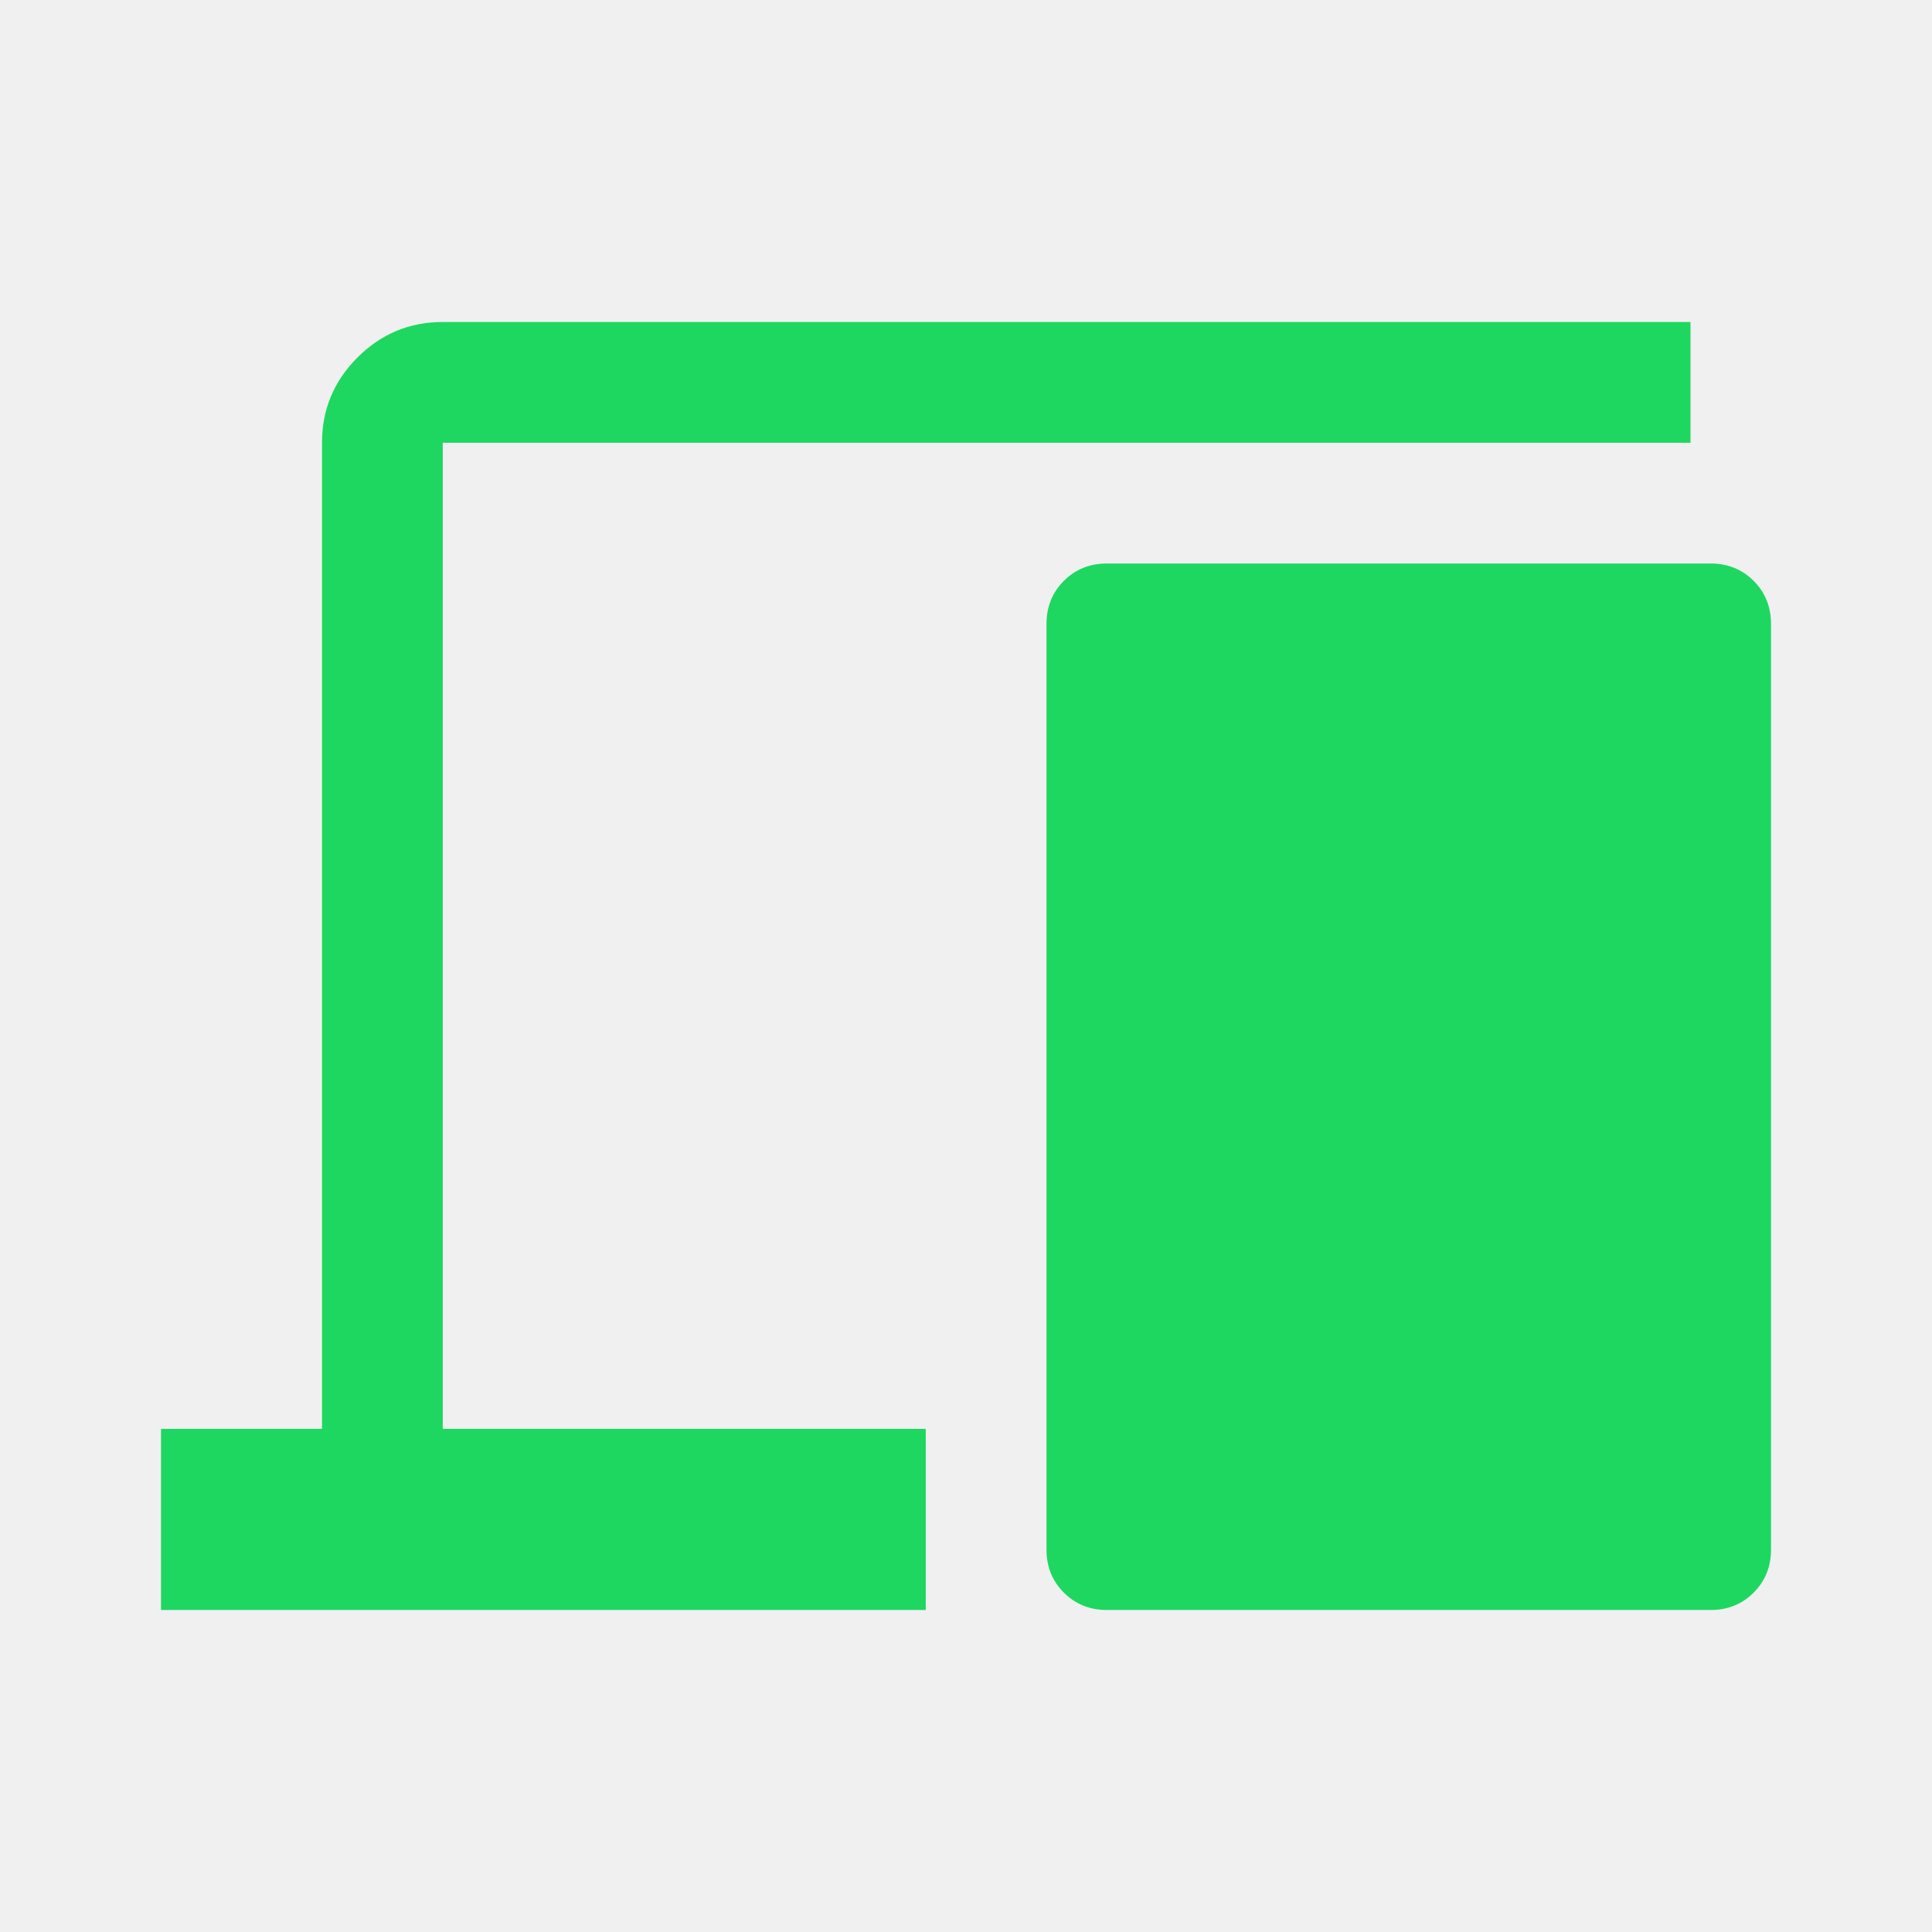
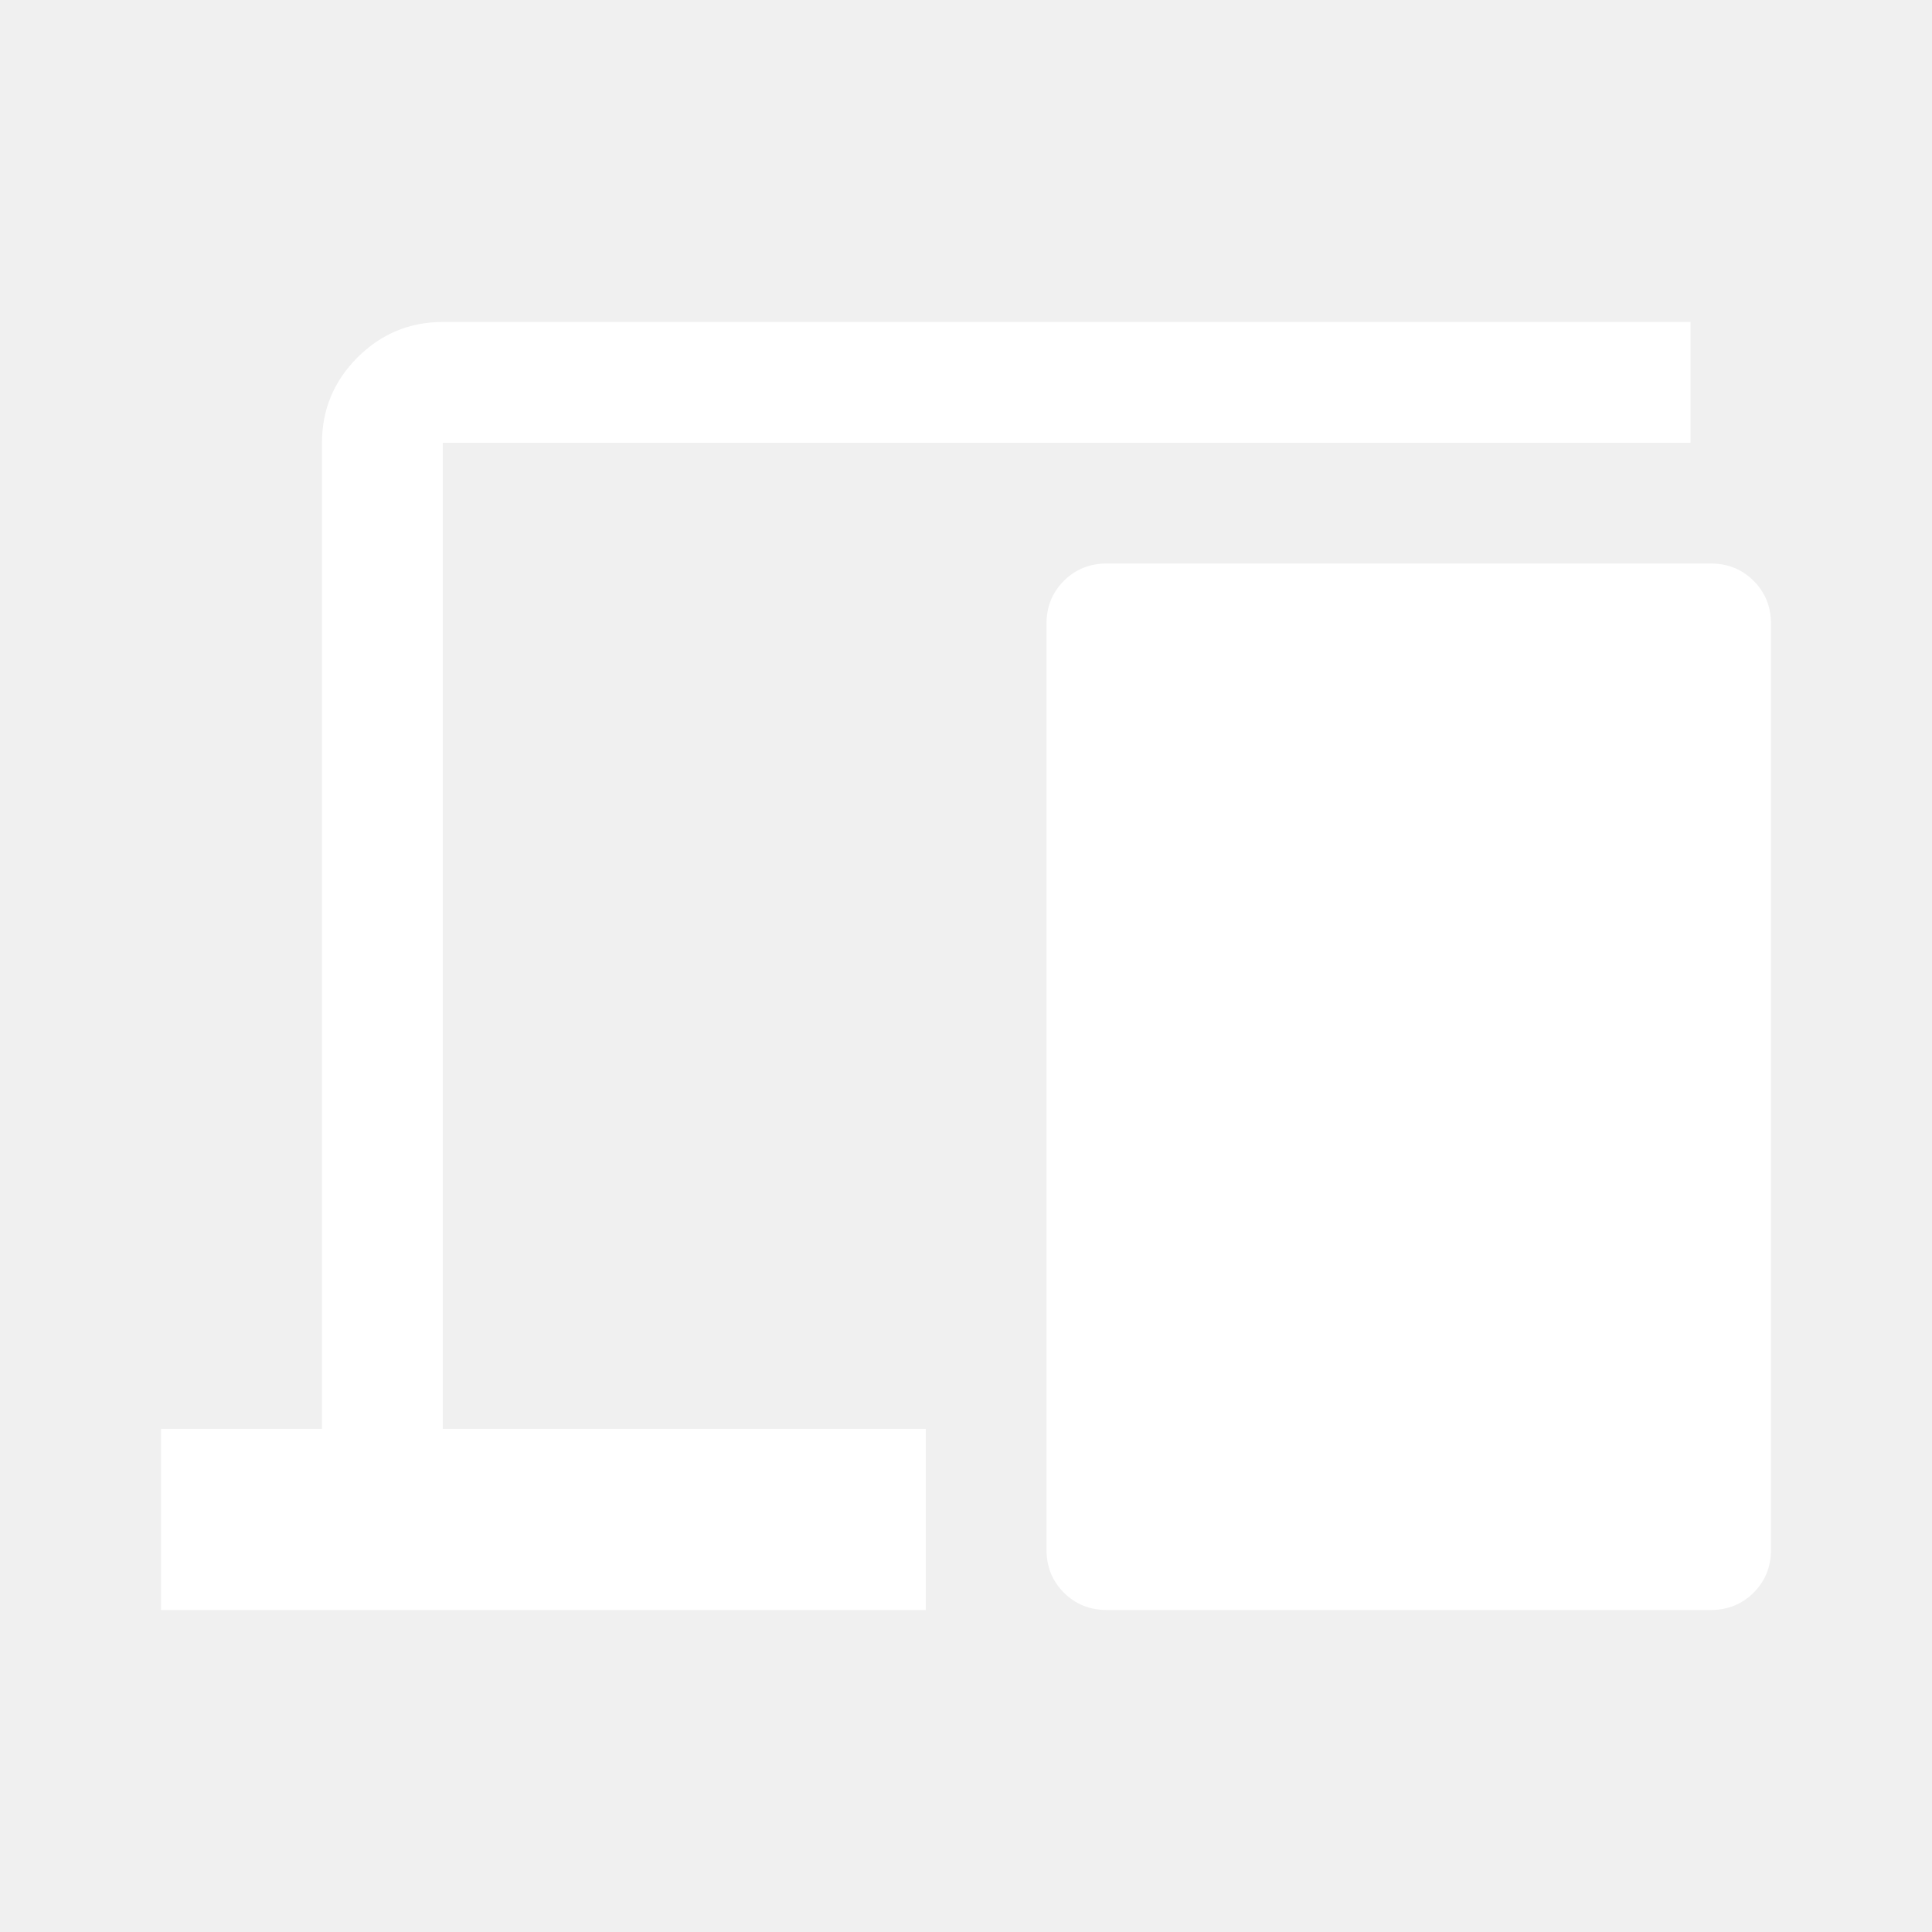
- <svg xmlns="http://www.w3.org/2000/svg" fill="#1ed760" height="48" viewBox="0 -960 960 960" width="48">
+ <svg xmlns="http://www.w3.org/2000/svg" fill="white" height="48" viewBox="0 -960 960 960" width="48">
  <path d="M80-160v-90h80v-490q0-24.75 17.625-42.375T220-800h620v60H220v490h240v90H80Zm470 0q-12.75 0-21.375-8.625T520-190v-460q0-12.75 8.625-21.375T550-680h300q12.75 0 21.375 8.625T880-650v460q0 12.75-8.625 21.375T850-160H550Z" />
</svg>
